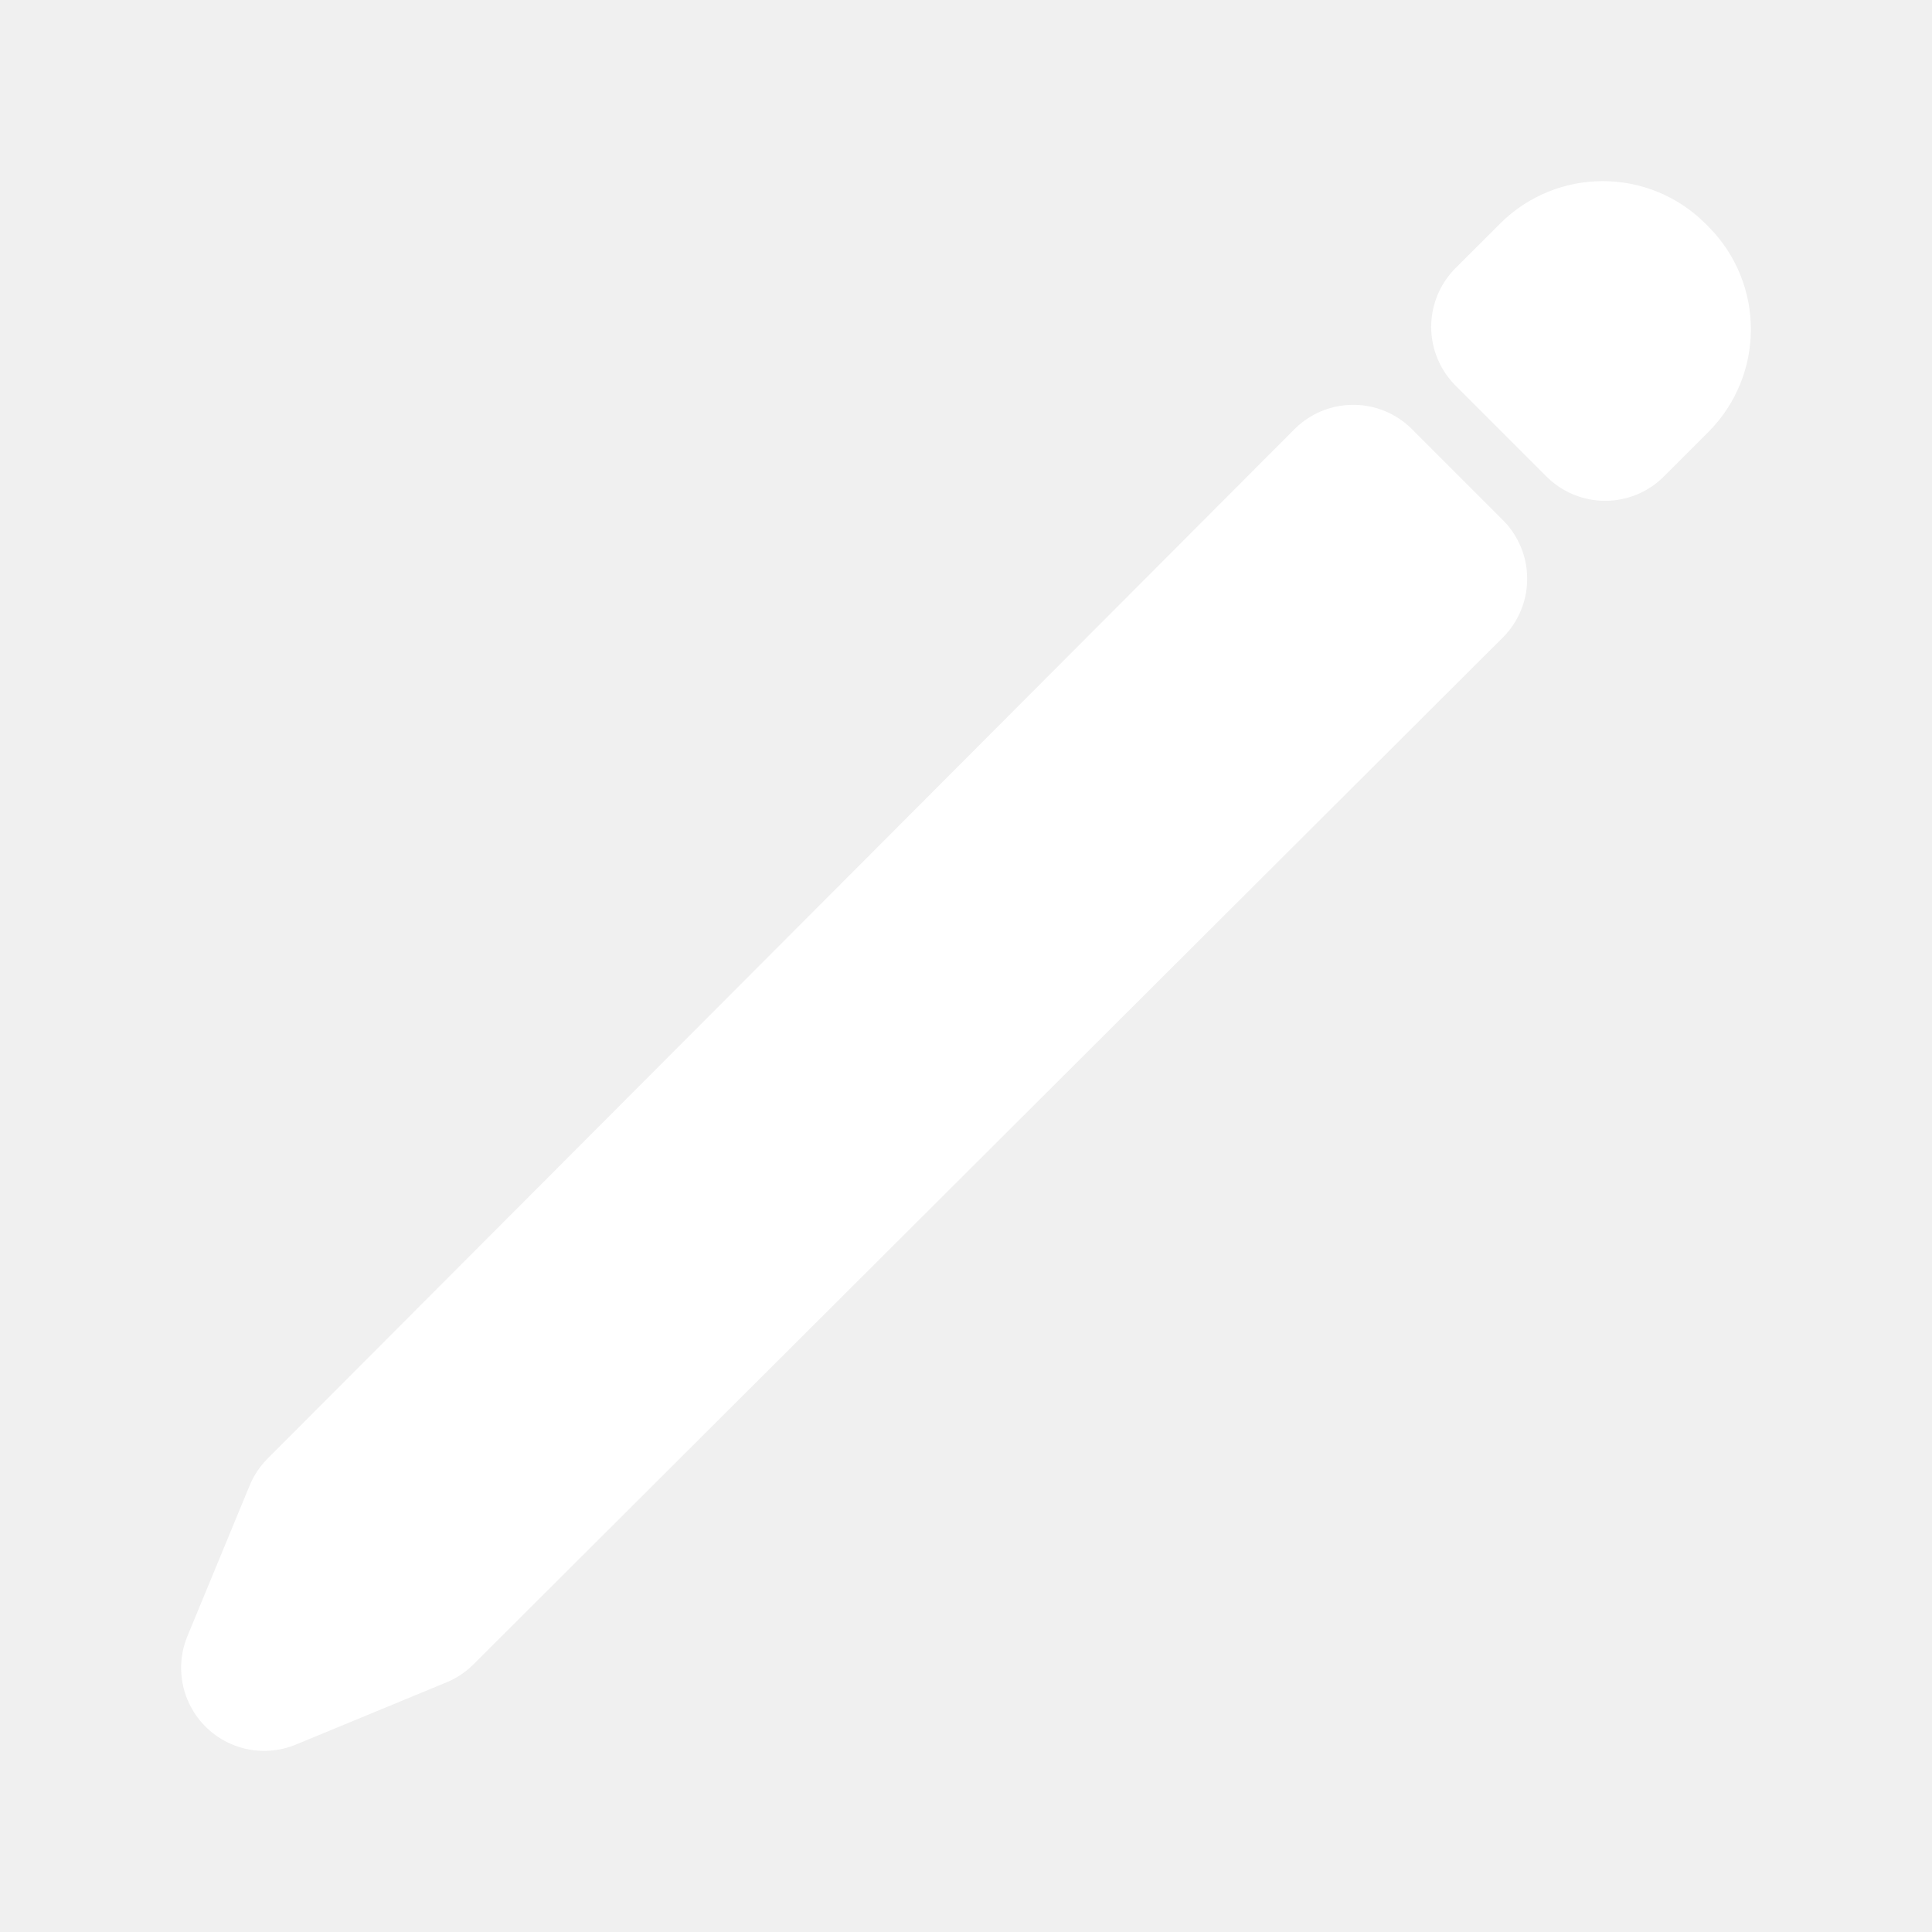
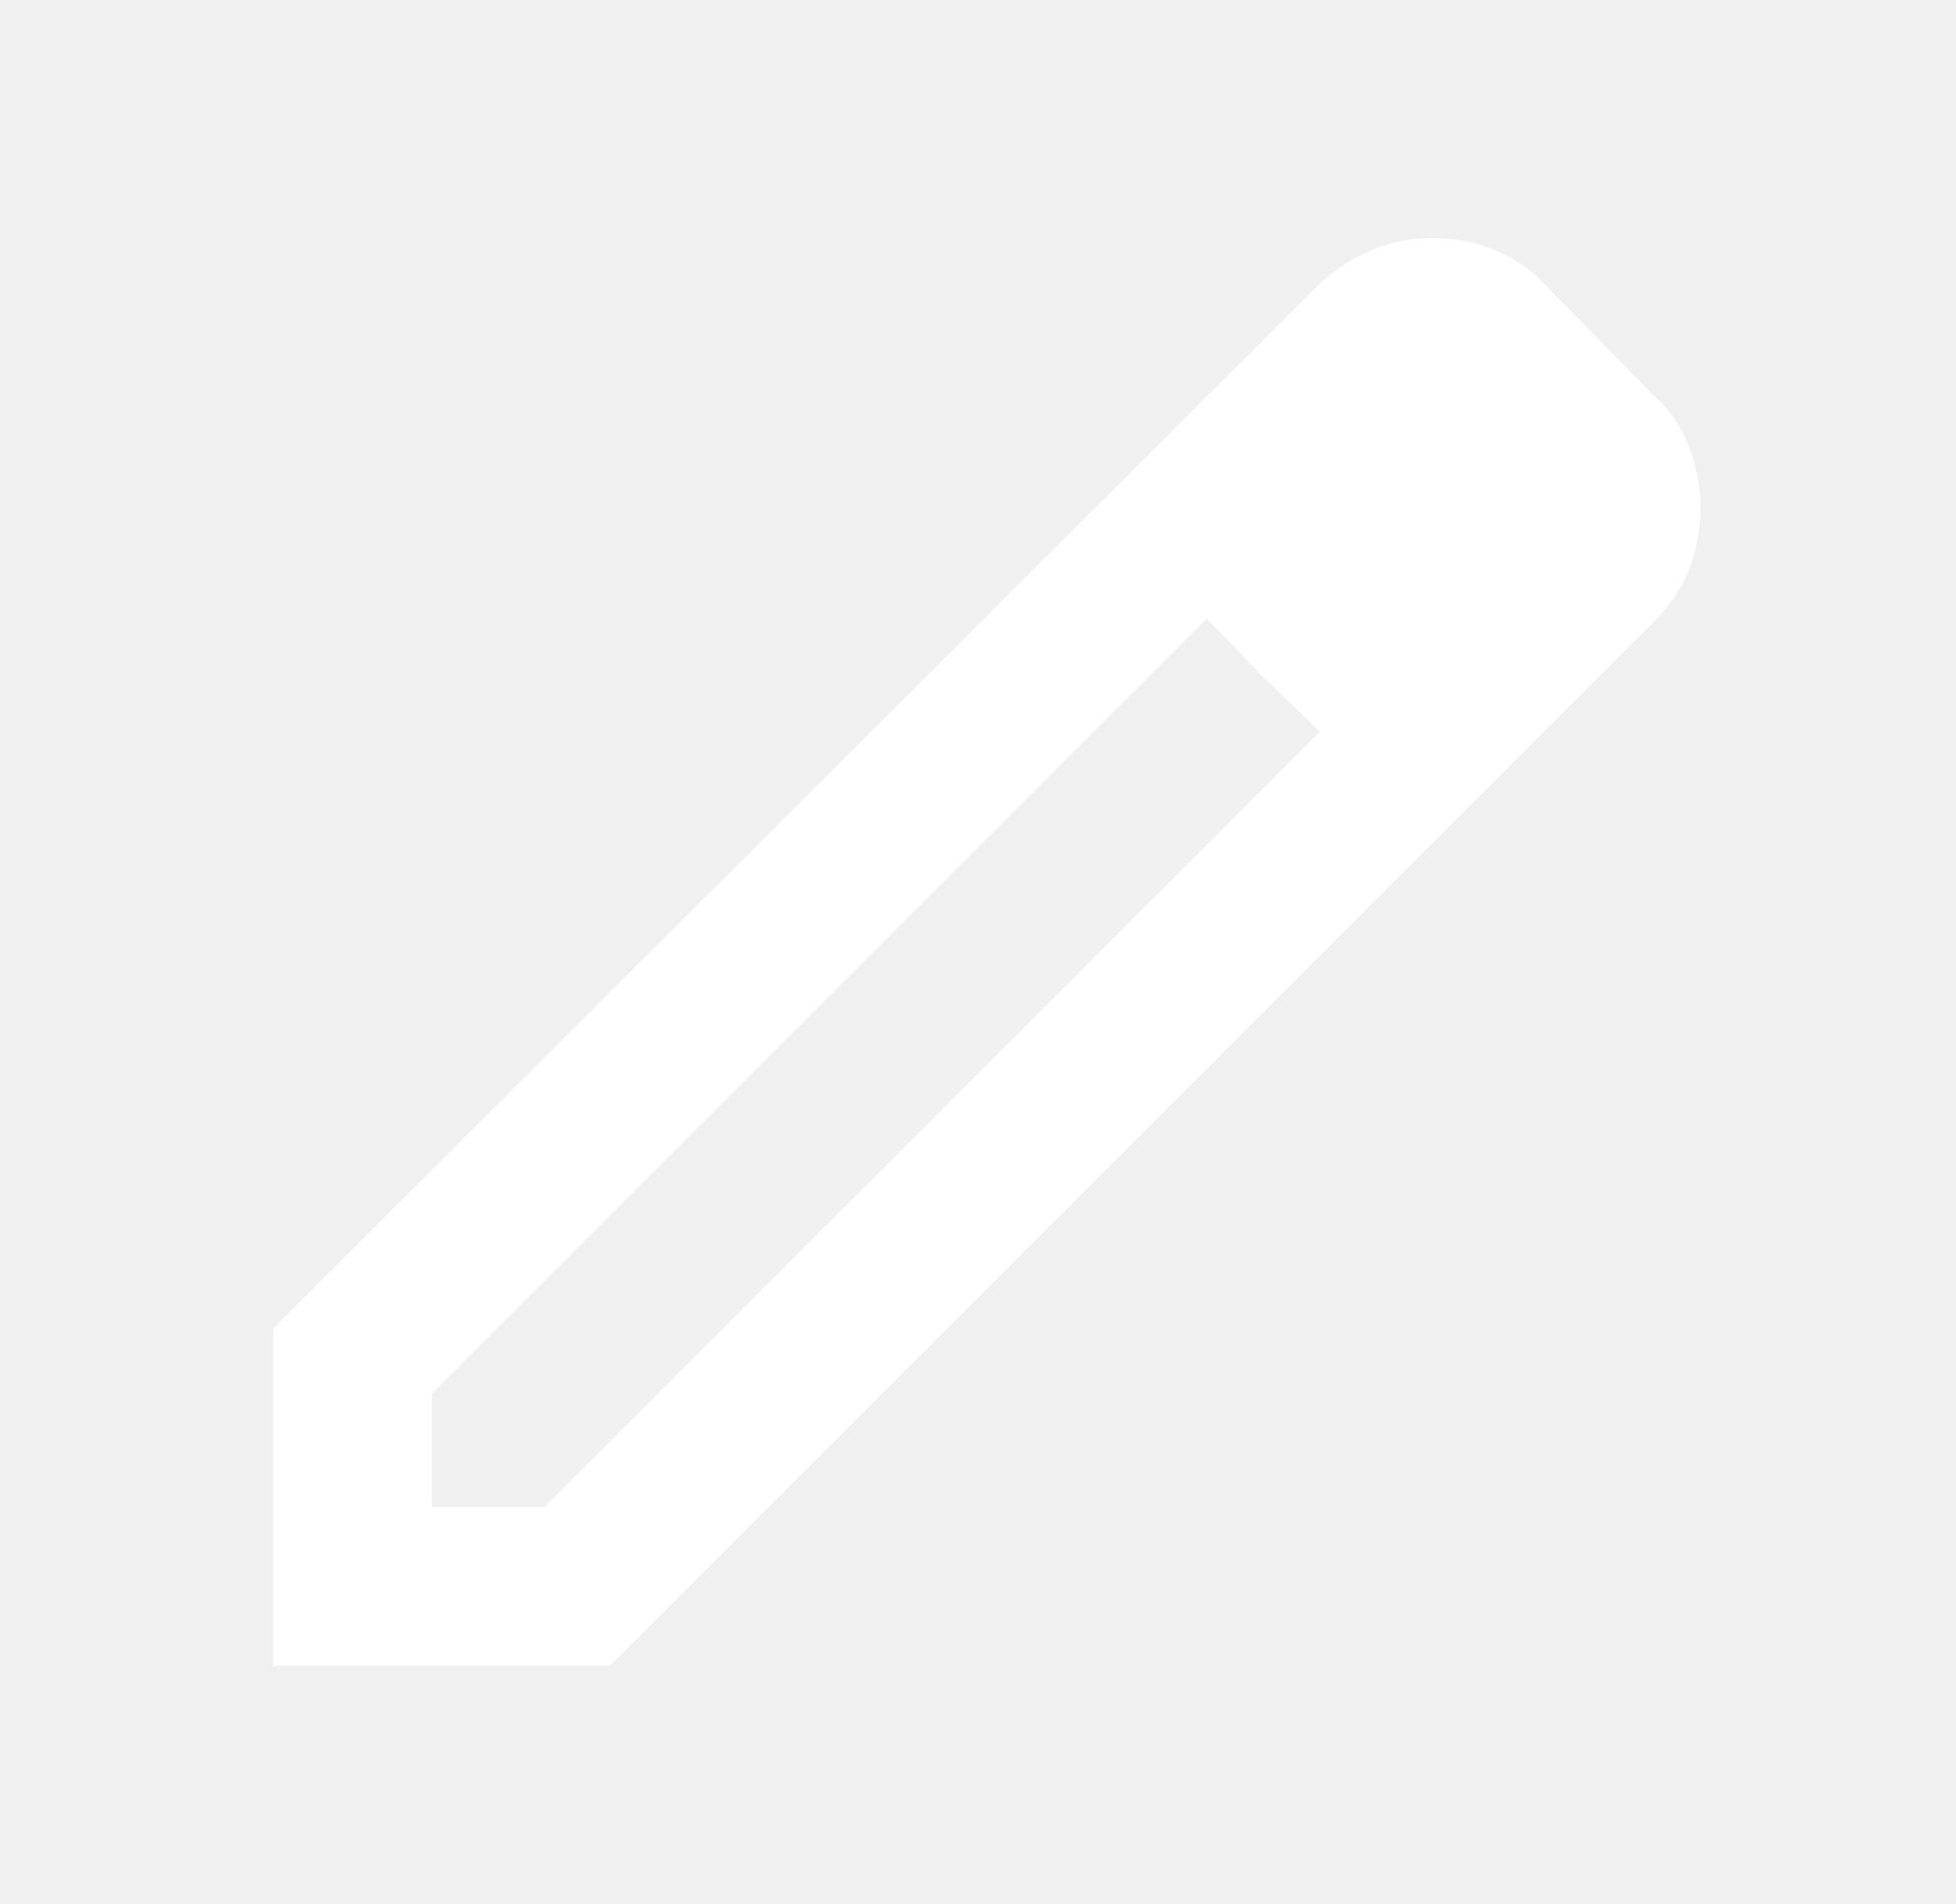
- <svg xmlns="http://www.w3.org/2000/svg" class="ionicon" viewBox="0 0 512 512" version="1.1" id="svg2652">
-   <defs id="defs2656" />
-   <path fill="none" stroke="currentColor" stroke-linecap="round" stroke-linejoin="round" stroke-width="44" d="M358.62 129.28L86.49 402.08 70 442l39.92-16.49 272.8-272.13-24.1-24.1zM413.07 74.84l-11.79 11.78 24.1 24.1 11.79-11.79a16.51 16.51 0 000-23.34l-.75-.75a16.51 16.51 0 00-23.35 0z" id="path2650" style="fill:#feffff;fill-opacity:1;stroke:#ffffff;stroke-opacity:1" />
+ <svg xmlns="http://www.w3.org/2000/svg" width="37" height="36" viewBox="0 0 37 36" fill="none" version="1.1" id="svg9">
+   <defs id="defs13" />
+   <mask id="mask0_1016_1172" style="mask-type:alpha" maskUnits="userSpaceOnUse" x="0" y="0" width="37" height="36">
+     <rect x="0.666" width="36" height="36" fill="#D9D9D9" id="rect2" />
+   </mask>
+   <g mask="url(#mask0_1016_1172)" id="g7">
+     <path d="M8.166 28.5H10.303L24.966 13.838L22.828 11.7L8.166 26.363V28.5ZM5.166 31.5V25.125L24.966 5.362C25.266 5.088 25.597 4.875 25.96 4.725C26.322 4.575 26.703 4.5 27.104 4.5C27.503 4.5 27.891 4.575 28.266 4.725C28.641 4.875 28.966 5.1 29.241 5.4L31.303 7.5C31.604 7.775 31.822 8.1 31.96 8.475C32.097 8.85 32.166 9.225 32.166 9.6C32.166 10 32.097 10.381 31.96 10.744C31.822 11.106 31.604 11.438 31.303 11.738L11.541 31.5H5.166ZM23.878 12.787L22.828 11.7L24.966 13.838L23.878 12.787Z" fill="#E2F5EF" id="path5" style="fill:#ffffff;fill-opacity:1" />
+   </g>
</svg>
